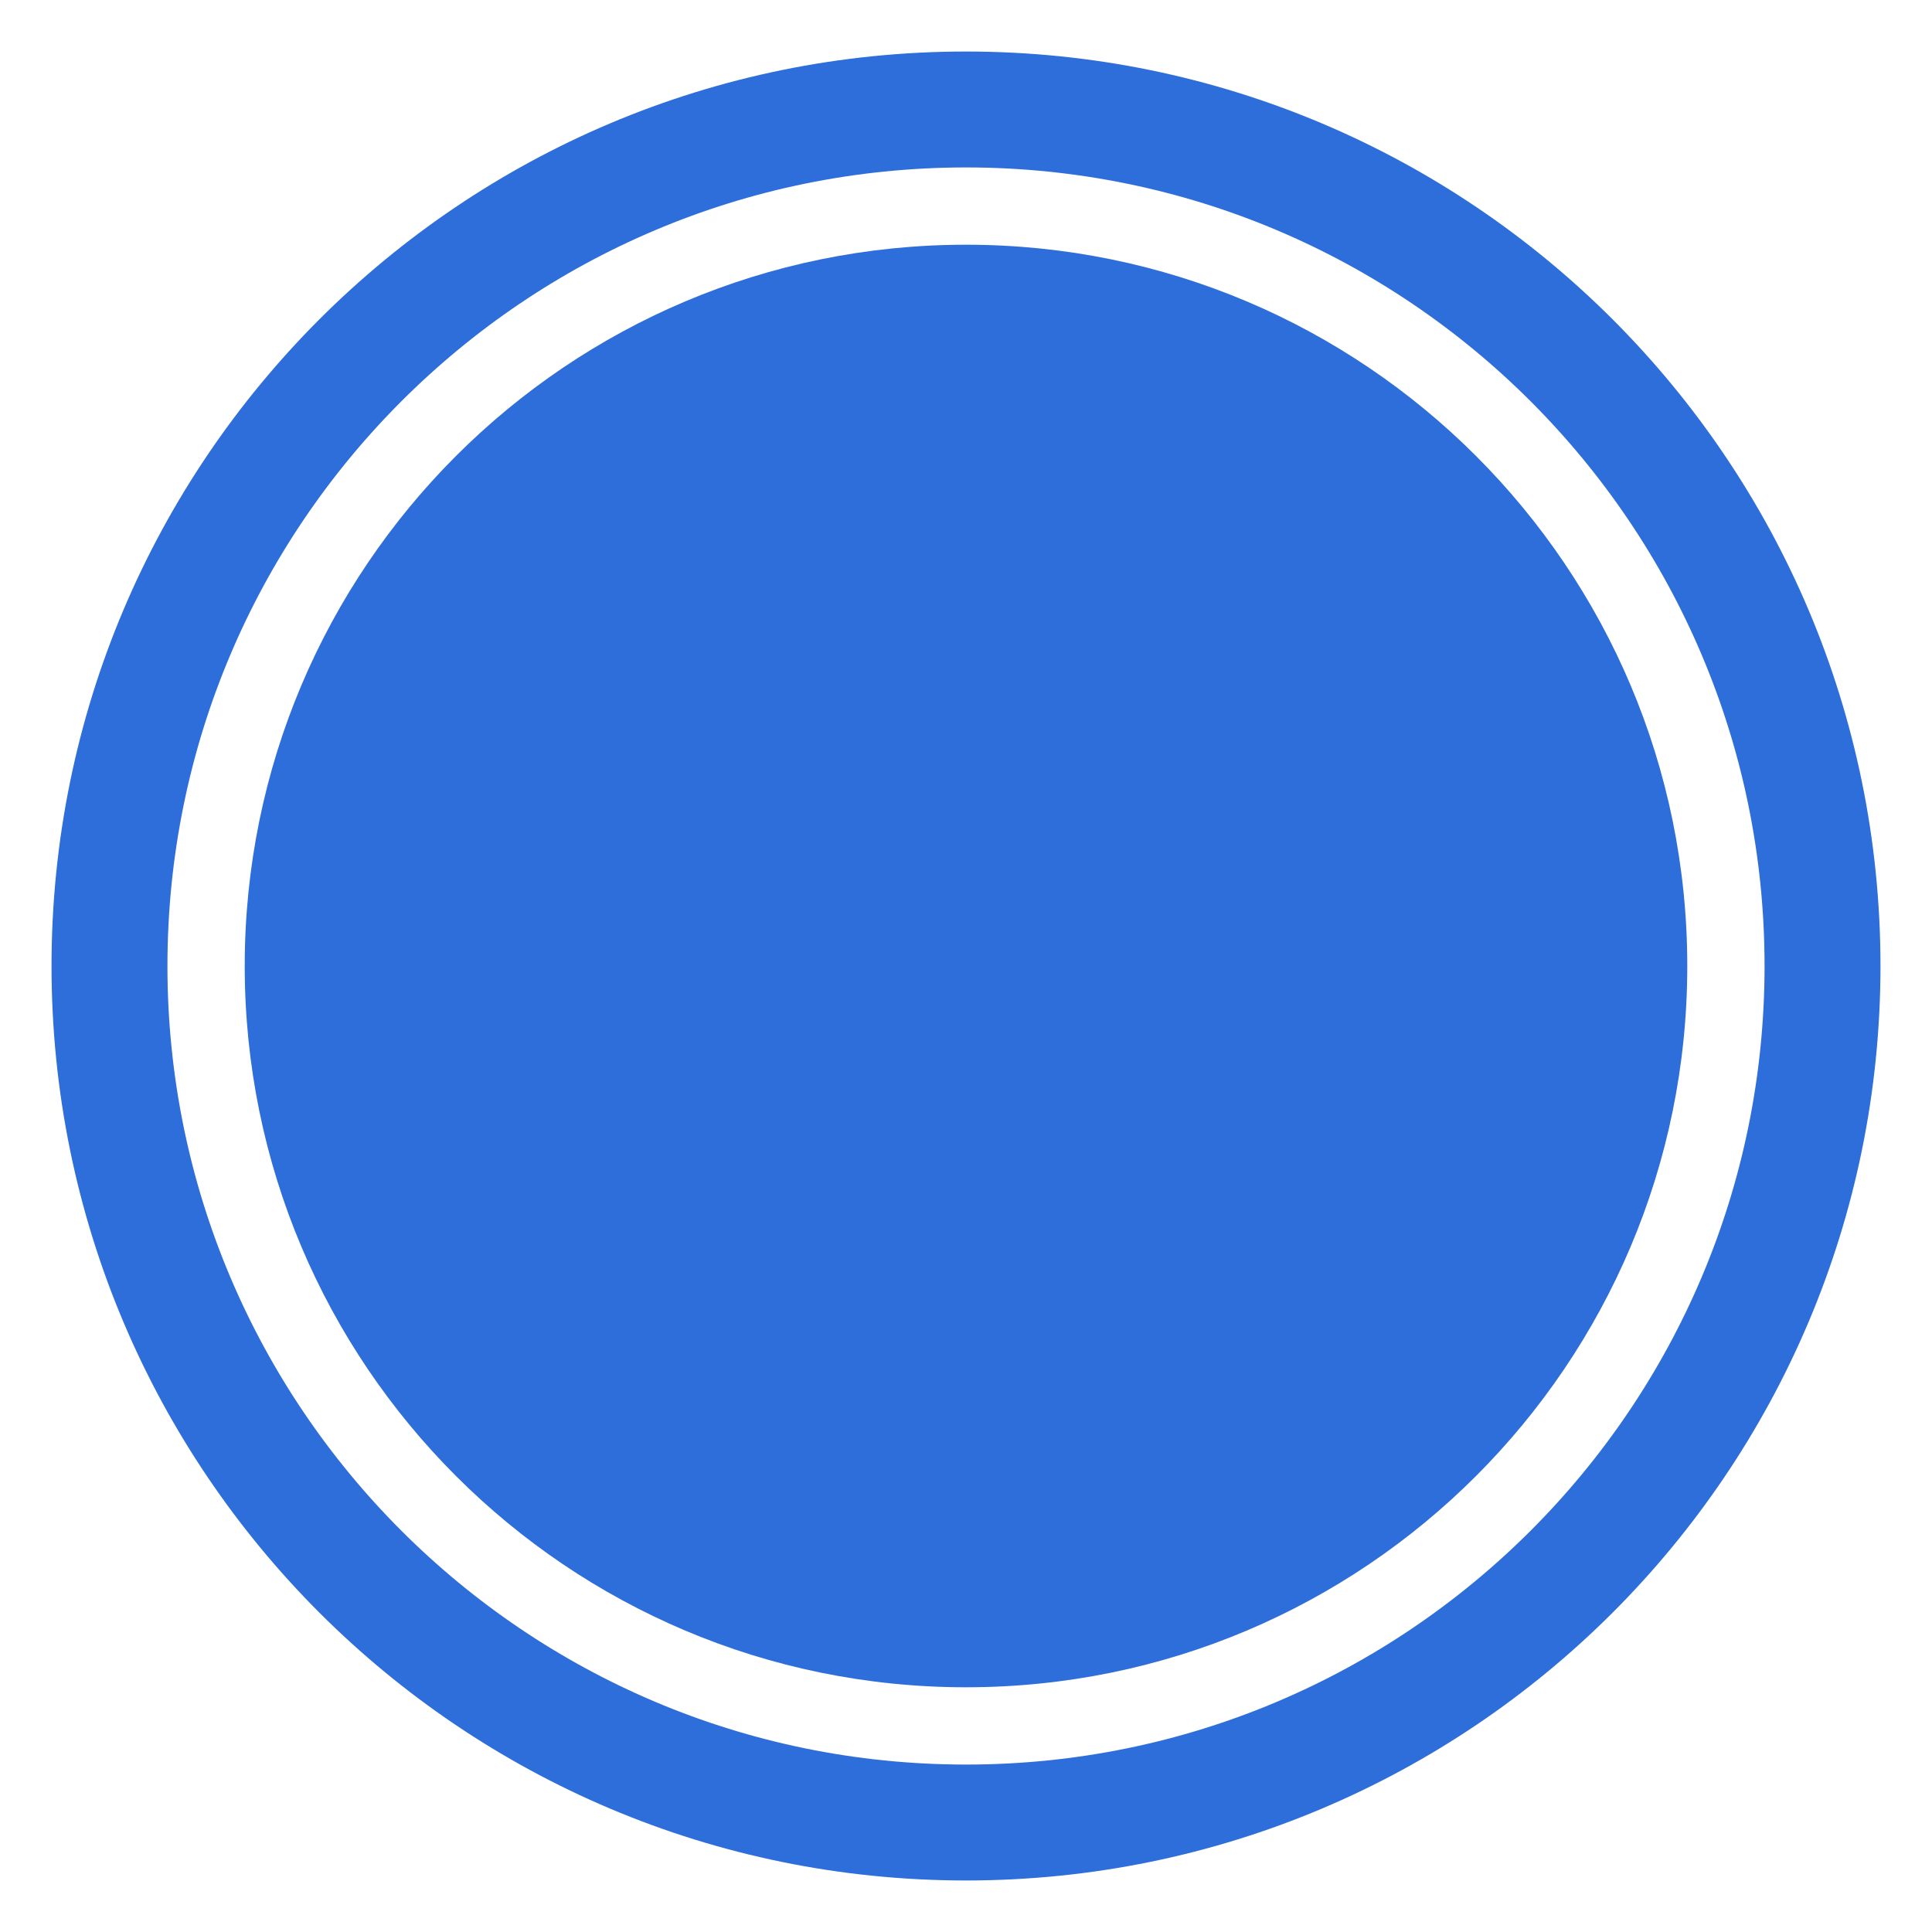
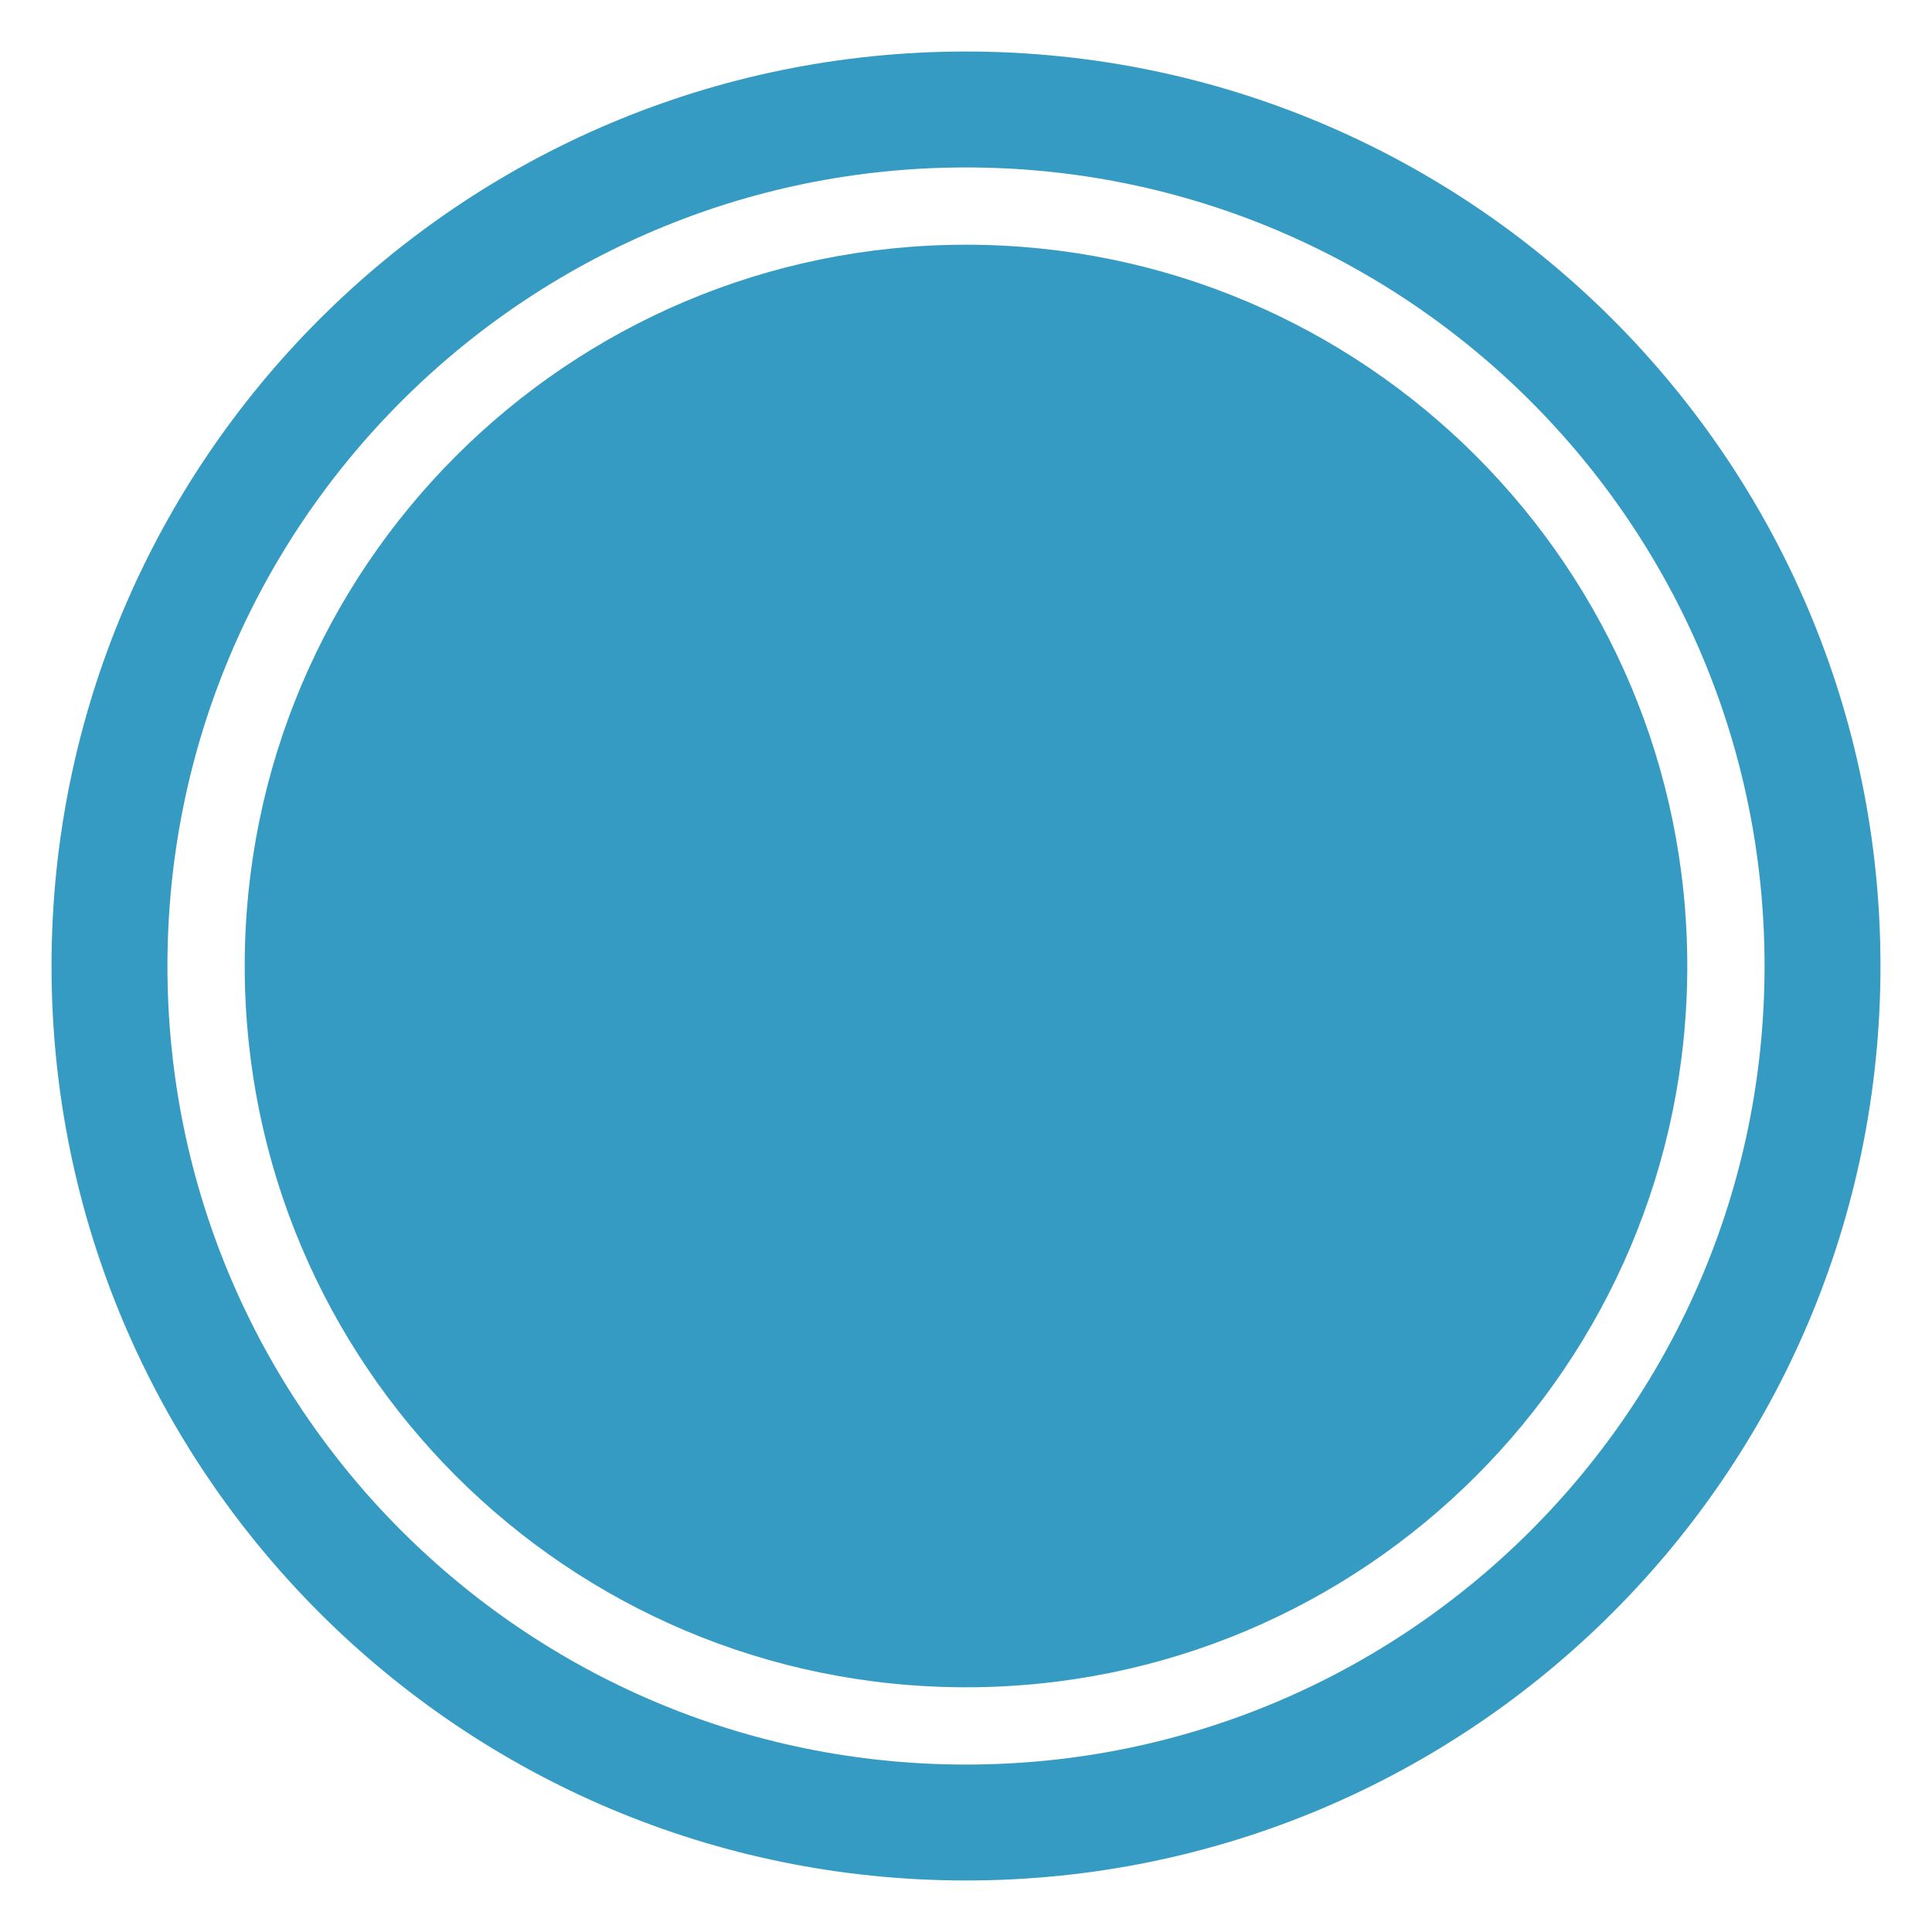
<svg xmlns="http://www.w3.org/2000/svg" viewBox="0 0 300 300" id="el_rkU68wV37">
-   <style>@-webkit-keyframes el_HJWU6LvNhQ_Animation{0%{opacity: 1;}86.67%{opacity: 0;}100%{opacity: 0;}}@keyframes el_HJWU6LvNhQ_Animation{0%{opacity: 1;}86.67%{opacity: 0;}100%{opacity: 0;}}@-webkit-keyframes el_HJWU6LvNhQ_S1kgwPNhQ_Animation{0%{-webkit-transform: translate(17px, 17px) scale(1, 1) translate(-17px, -17px);transform: translate(17px, 17px) scale(1, 1) translate(-17px, -17px);}86.67%{-webkit-transform: translate(17px, 17px) scale(1.3, 1.3) translate(-17px, -17px);transform: translate(17px, 17px) scale(1.3, 1.3) translate(-17px, -17px);}100%{-webkit-transform: translate(17px, 17px) scale(1.3, 1.3) translate(-17px, -17px);transform: translate(17px, 17px) scale(1.3, 1.3) translate(-17px, -17px);}}@keyframes el_HJWU6LvNhQ_S1kgwPNhQ_Animation{0%{-webkit-transform: translate(17px, 17px) scale(1, 1) translate(-17px, -17px);transform: translate(17px, 17px) scale(1, 1) translate(-17px, -17px);}86.67%{-webkit-transform: translate(17px, 17px) scale(1.3, 1.3) translate(-17px, -17px);transform: translate(17px, 17px) scale(1.3, 1.3) translate(-17px, -17px);}100%{-webkit-transform: translate(17px, 17px) scale(1.3, 1.3) translate(-17px, -17px);transform: translate(17px, 17px) scale(1.3, 1.3) translate(-17px, -17px);}}@-webkit-keyframes el_HJWU6LvNhQ_HyR1DPV2Q_Animation{0%{-webkit-transform: translate(17px, 17px) translate(-17px, -17px) translate(0px, 0px);transform: translate(17px, 17px) translate(-17px, -17px) translate(0px, 0px);}86.67%{-webkit-transform: translate(17px, 17px) translate(-17px, -17px) translate(-30px, -30px);transform: translate(17px, 17px) translate(-17px, -17px) translate(-30px, -30px);}100%{-webkit-transform: translate(17px, 17px) translate(-17px, -17px) translate(-30px, -30px);transform: translate(17px, 17px) translate(-17px, -17px) translate(-30px, -30px);}}@keyframes el_HJWU6LvNhQ_HyR1DPV2Q_Animation{0%{-webkit-transform: translate(17px, 17px) translate(-17px, -17px) translate(0px, 0px);transform: translate(17px, 17px) translate(-17px, -17px) translate(0px, 0px);}86.67%{-webkit-transform: translate(17px, 17px) translate(-17px, -17px) translate(-30px, -30px);transform: translate(17px, 17px) translate(-17px, -17px) translate(-30px, -30px);}100%{-webkit-transform: translate(17px, 17px) translate(-17px, -17px) translate(-30px, -30px);transform: translate(17px, 17px) translate(-17px, -17px) translate(-30px, -30px);}}#el_rkU68wV37 *{-webkit-animation-duration: 1.5s;animation-duration: 1.5s;-webkit-animation-iteration-count: infinite;animation-iteration-count: infinite;-webkit-animation-timing-function: cubic-bezier(0, 0, 1, 1);animation-timing-function: cubic-bezier(0, 0, 1, 1);}#el_SylI68DVnm{fill: #2d6edb;}#el_HJWU6LvNhQ{fill: none;stroke: #2d6edb;stroke-width: 18px;-webkit-animation-name: el_HJWU6LvNhQ_Animation;animation-name: el_HJWU6LvNhQ_Animation;opacity: 1;}#el_HJWU6LvNhQ_HyR1DPV2Q{-webkit-animation-name: el_HJWU6LvNhQ_HyR1DPV2Q_Animation;animation-name: el_HJWU6LvNhQ_HyR1DPV2Q_Animation;-webkit-transform: translate(17px, 17px) translate(-17px, -17px) translate(0px, 0px);transform: translate(17px, 17px) translate(-17px, -17px) translate(0px, 0px);}#el_HJWU6LvNhQ_S1kgwPNhQ{-webkit-animation-name: el_HJWU6LvNhQ_S1kgwPNhQ_Animation;animation-name: el_HJWU6LvNhQ_S1kgwPNhQ_Animation;-webkit-transform: translate(17px, 17px) scale(1, 1) translate(-17px, -17px);transform: translate(17px, 17px) scale(1, 1) translate(-17px, -17px);}</style>
+   <style>@-webkit-keyframes el_HJWU6LvNhQ_Animation{0%{opacity: 1;}86.67%{opacity: 0;}100%{opacity: 0;}}@keyframes el_HJWU6LvNhQ_Animation{0%{opacity: 1;}86.67%{opacity: 0;}100%{opacity: 0;}}@-webkit-keyframes el_HJWU6LvNhQ_S1kgwPNhQ_Animation{0%{-webkit-transform: translate(17px, 17px) scale(1, 1) translate(-17px, -17px);transform: translate(17px, 17px) scale(1, 1) translate(-17px, -17px);}86.67%{-webkit-transform: translate(17px, 17px) scale(1.3, 1.3) translate(-17px, -17px);transform: translate(17px, 17px) scale(1.3, 1.3) translate(-17px, -17px);}100%{-webkit-transform: translate(17px, 17px) scale(1.3, 1.3) translate(-17px, -17px);transform: translate(17px, 17px) scale(1.3, 1.3) translate(-17px, -17px);}}@keyframes el_HJWU6LvNhQ_S1kgwPNhQ_Animation{0%{-webkit-transform: translate(17px, 17px) scale(1, 1) translate(-17px, -17px);transform: translate(17px, 17px) scale(1, 1) translate(-17px, -17px);}86.67%{-webkit-transform: translate(17px, 17px) scale(1.3, 1.3) translate(-17px, -17px);transform: translate(17px, 17px) scale(1.3, 1.3) translate(-17px, -17px);}100%{-webkit-transform: translate(17px, 17px) scale(1.3, 1.3) translate(-17px, -17px);transform: translate(17px, 17px) scale(1.3, 1.3) translate(-17px, -17px);}}@-webkit-keyframes el_HJWU6LvNhQ_HyR1DPV2Q_Animation{0%{-webkit-transform: translate(17px, 17px) translate(-17px, -17px) translate(0px, 0px);transform: translate(17px, 17px) translate(-17px, -17px) translate(0px, 0px);}86.67%{-webkit-transform: translate(17px, 17px) translate(-17px, -17px) translate(-30px, -30px);transform: translate(17px, 17px) translate(-17px, -17px) translate(-30px, -30px);}100%{-webkit-transform: translate(17px, 17px) translate(-17px, -17px) translate(-30px, -30px);transform: translate(17px, 17px) translate(-17px, -17px) translate(-30px, -30px);}}@keyframes el_HJWU6LvNhQ_HyR1DPV2Q_Animation{0%{-webkit-transform: translate(17px, 17px) translate(-17px, -17px) translate(0px, 0px);transform: translate(17px, 17px) translate(-17px, -17px) translate(0px, 0px);}86.67%{-webkit-transform: translate(17px, 17px) translate(-17px, -17px) translate(-30px, -30px);transform: translate(17px, 17px) translate(-17px, -17px) translate(-30px, -30px);}100%{-webkit-transform: translate(17px, 17px) translate(-17px, -17px) translate(-30px, -30px);transform: translate(17px, 17px) translate(-17px, -17px) translate(-30px, -30px);}}#el_rkU68wV37 *{-webkit-animation-duration: 1.5s;animation-duration: 1.5s;-webkit-animation-iteration-count: infinite;animation-iteration-count: infinite;-webkit-animation-timing-function: cubic-bezier(0, 0, 1, 1);animation-timing-function: cubic-bezier(0, 0, 1, 1);}#el_SylI68DVnm{fill: #369BC2;}#el_HJWU6LvNhQ{fill: none;stroke: #369BC2;stroke-width: 18px;-webkit-animation-name: el_HJWU6LvNhQ_Animation;animation-name: el_HJWU6LvNhQ_Animation;opacity: 1;}#el_HJWU6LvNhQ_HyR1DPV2Q{-webkit-animation-name: el_HJWU6LvNhQ_HyR1DPV2Q_Animation;animation-name: el_HJWU6LvNhQ_HyR1DPV2Q_Animation;-webkit-transform: translate(17px, 17px) translate(-17px, -17px) translate(0px, 0px);transform: translate(17px, 17px) translate(-17px, -17px) translate(0px, 0px);}#el_HJWU6LvNhQ_S1kgwPNhQ{-webkit-animation-name: el_HJWU6LvNhQ_S1kgwPNhQ_Animation;animation-name: el_HJWU6LvNhQ_S1kgwPNhQ_Animation;-webkit-transform: translate(17px, 17px) scale(1, 1) translate(-17px, -17px);transform: translate(17px, 17px) scale(1, 1) translate(-17px, -17px);}</style>
  <defs>
    
  </defs>
  <circle cx="150" cy="150" r="112" id="el_SylI68DVnm" />
  <g id="el_HJWU6LvNhQ_HyR1DPV2Q" data-animator-group="true" data-animator-type="0">
    <g id="el_HJWU6LvNhQ_S1kgwPNhQ" data-animator-group="true" data-animator-type="2">
      <circle cx="150" cy="150" r="133" id="el_HJWU6LvNhQ" />
    </g>
  </g>
</svg>
